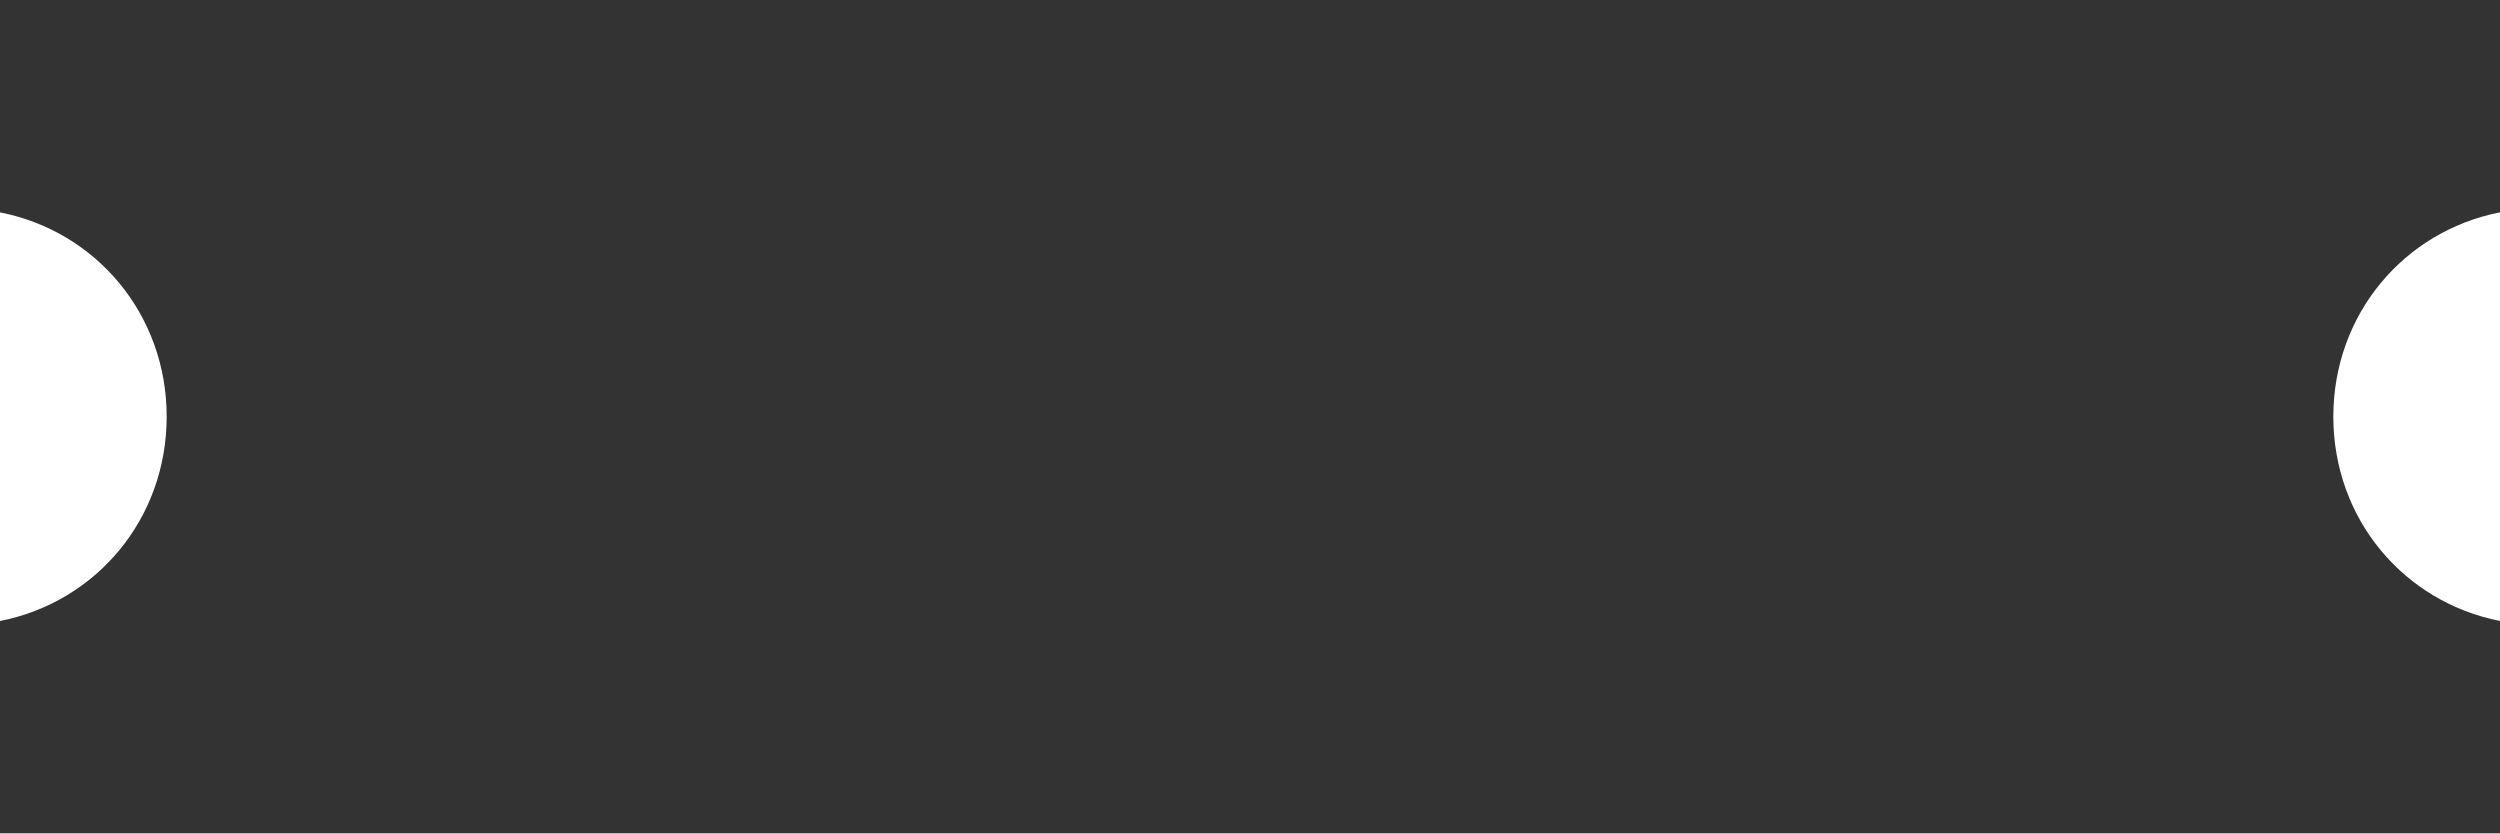
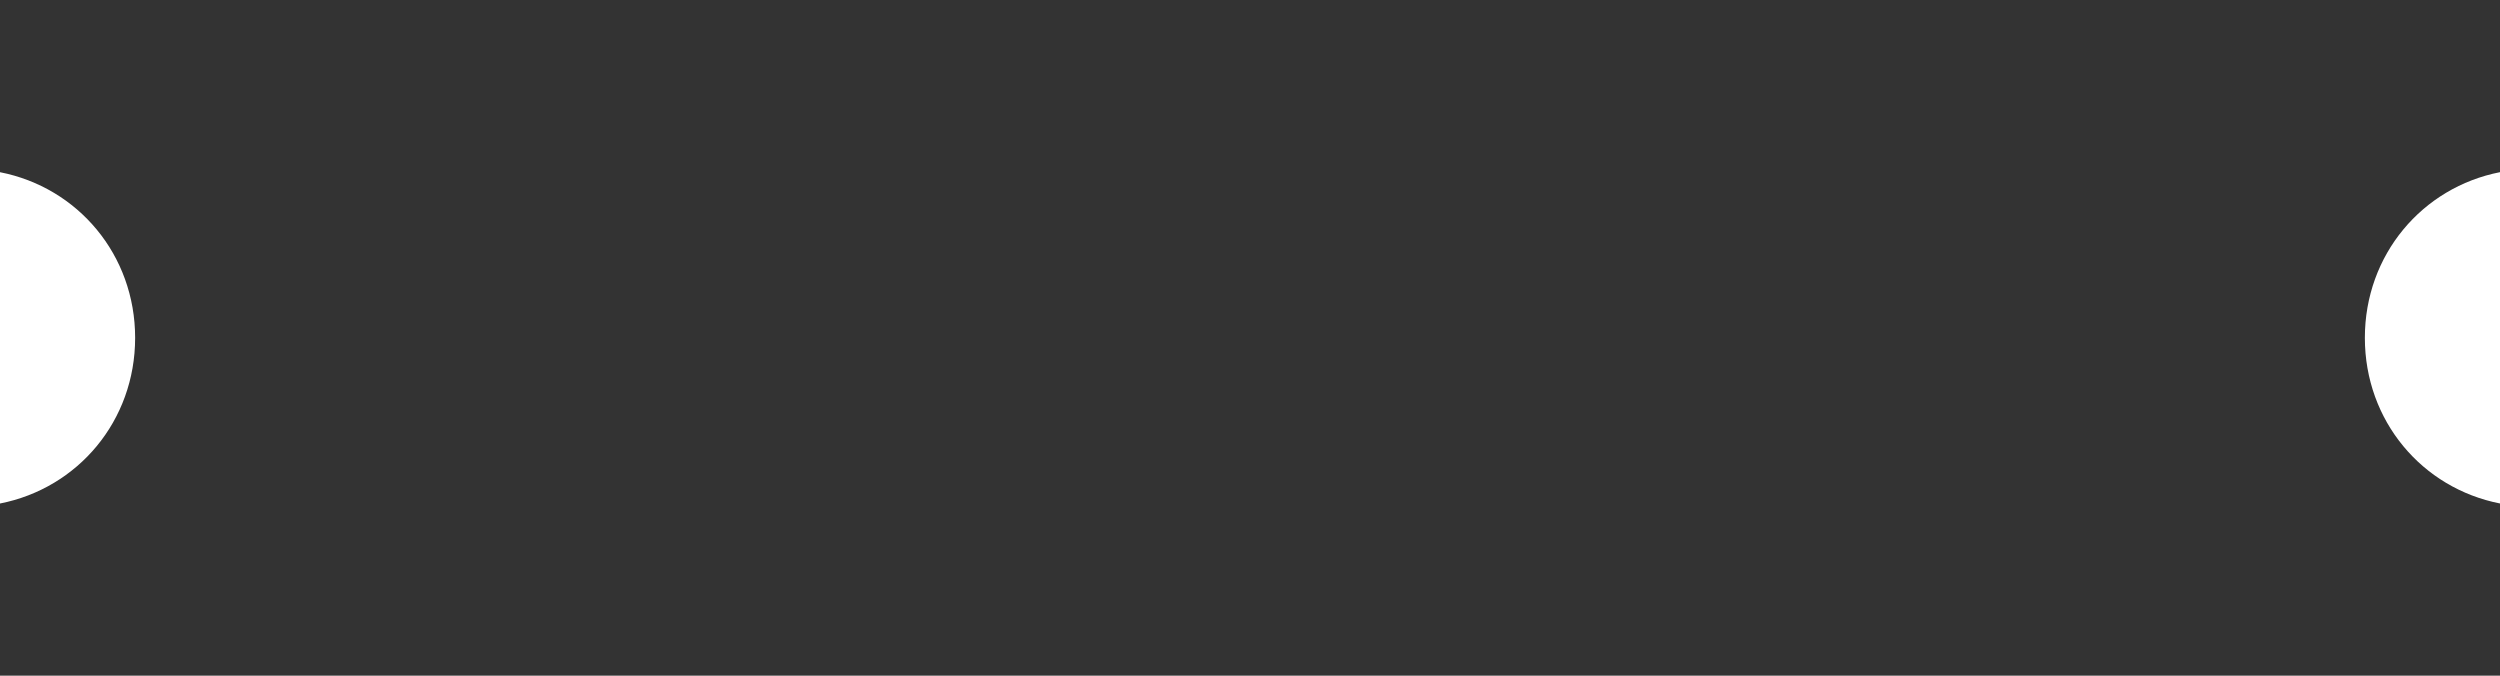
- <svg xmlns="http://www.w3.org/2000/svg" version="1.1" width="60px" height="20px">
-   <g transform="matrix(1 0 0 1 -52 -14 )">
-     <path d="M 56 10  C 56 12.457  57.694 14.451  60 14.903  L 60 20  L 0 20  L 6.0990745467393E-05 14.904  C 2.306 14.451  4 12.457  4 10  C 4 7.543  2.306 5.549  0 5.097  L 0 0  L 60 0  L 60 5.096  C 57.694 5.549  56 7.543  56 10  Z " fill-rule="nonzero" fill="#333333" stroke="none" transform="matrix(1 0 0 1 52 14 )" />
+ <svg xmlns="http://www.w3.org/2000/svg" version="1.1" width="74px" height="20px">
+   <g transform="matrix(1 0 0 1 -200 -14 )">
+     <path d="M 70 10  C 70 12.457  71.694 14.451  74 14.903  L 74 20  L 0 20  L 6.09907454531822E-05 14.904  C 2.306 14.451  4 12.457  4 10  C 4 7.543  2.306 5.549  0 5.097  L 0 0  L 74 0  L 74 5.096  C 71.694 5.549  70 7.543  70 10  Z " fill-rule="nonzero" fill="#333333" stroke="none" transform="matrix(1 0 0 1 200 14 )" />
  </g>
</svg>
